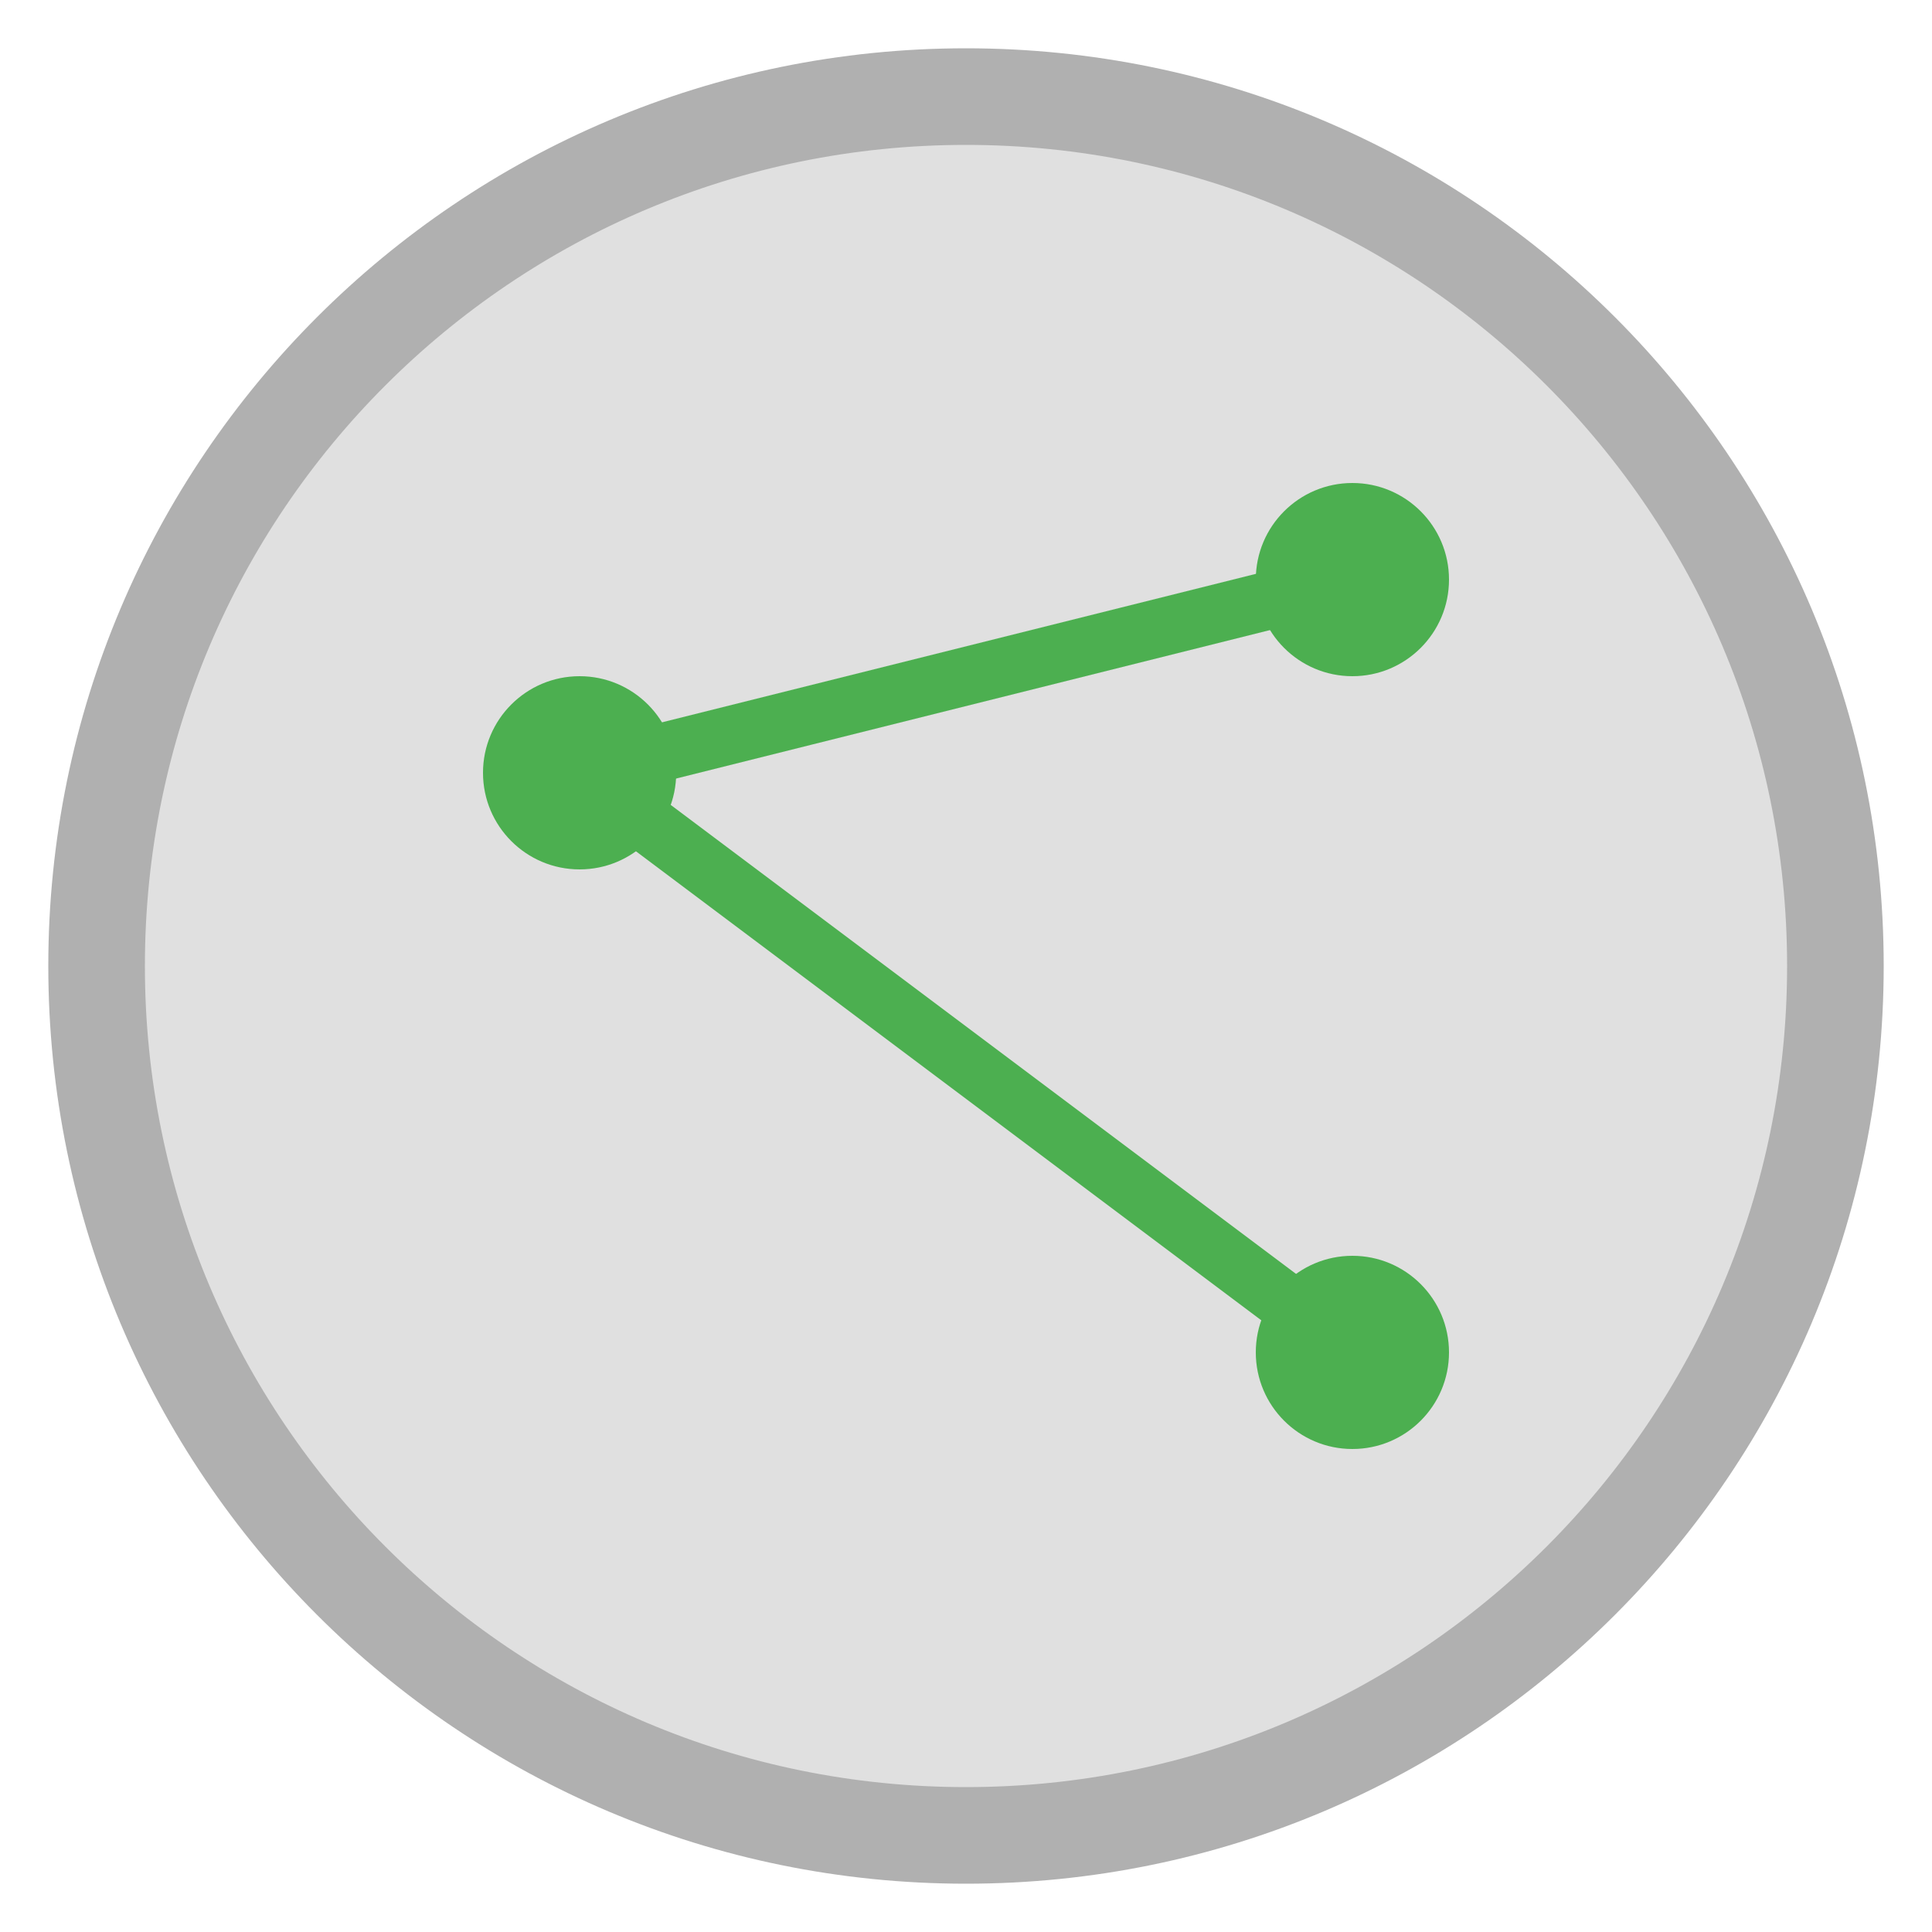
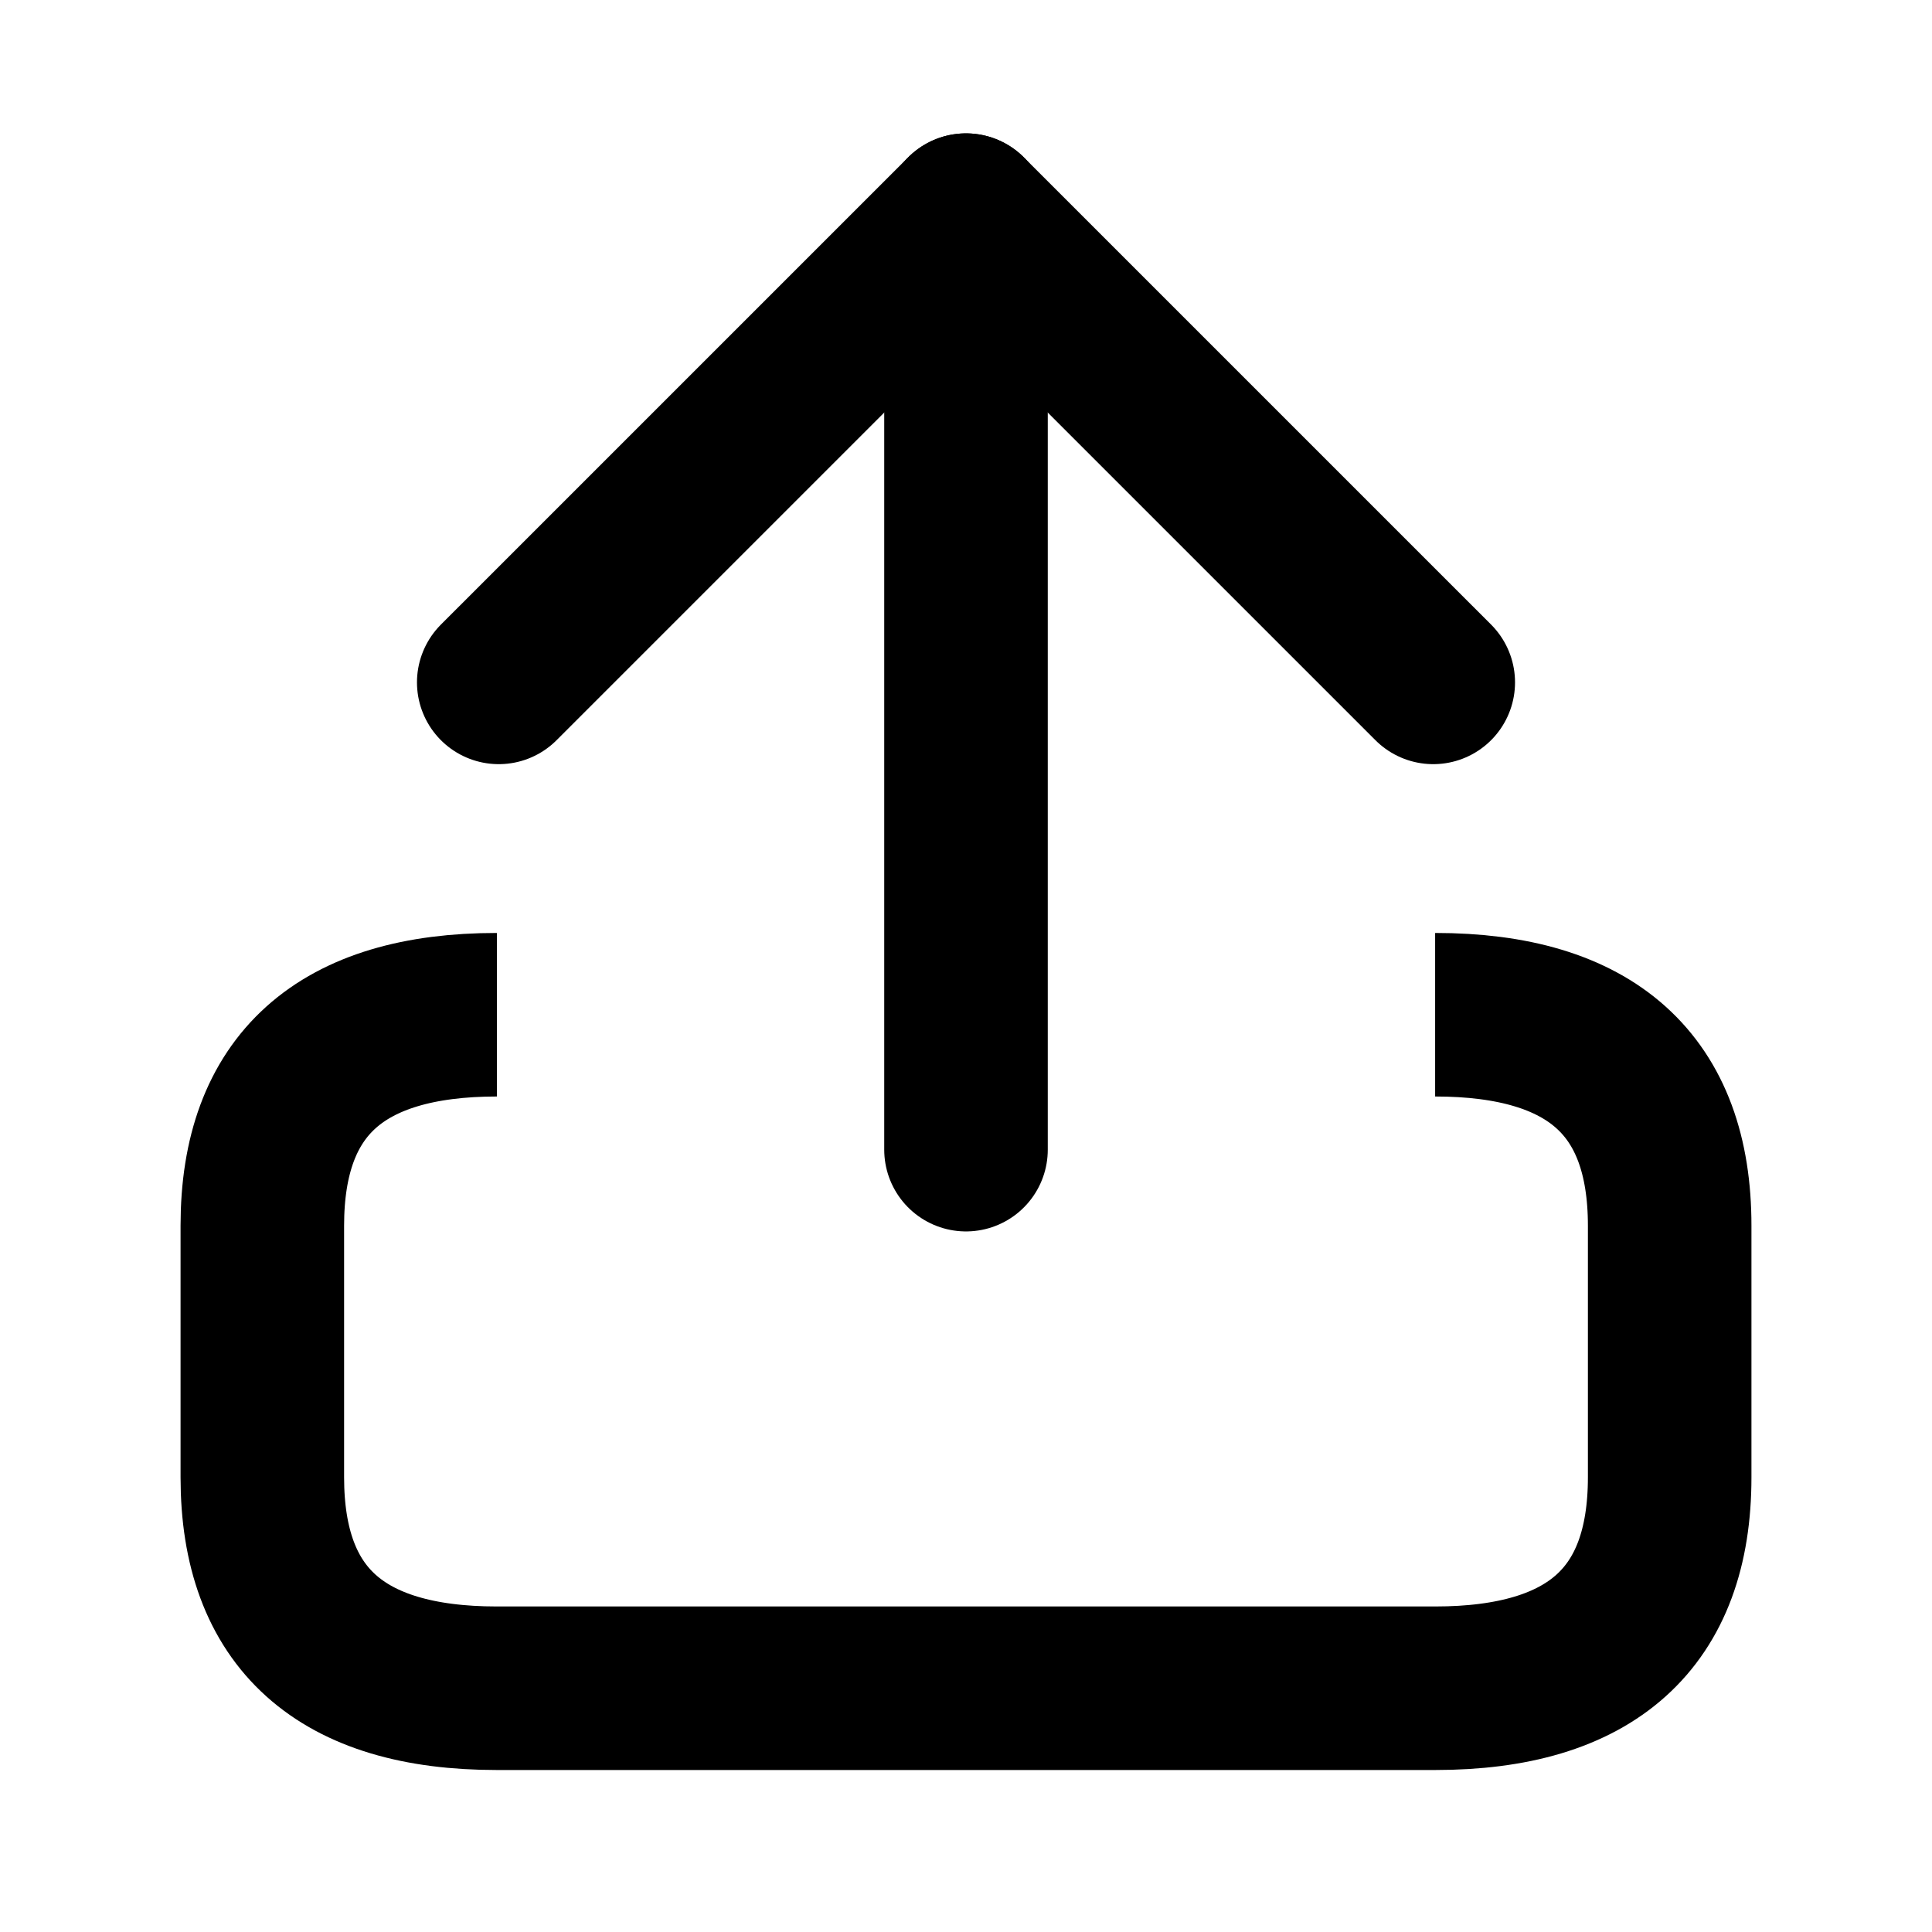
- <svg xmlns="http://www.w3.org/2000/svg" width="100" height="100" viewBox="0 0 100 100">
-   <circle cx="50" cy="50" r="45" fill="#E0E0E0" stroke="#B0B0B0" stroke-width="5" />
-   <circle cx="30" cy="40" r="5" fill="#4CAF50" />
-   <circle cx="70" cy="30" r="5" fill="#4CAF50" />
-   <circle cx="70" cy="70" r="5" fill="#4CAF50" />
-   <line x1="30" y1="40" x2="70" y2="30" stroke="#4CAF50" stroke-width="3" />
-   <line x1="30" y1="40" x2="70" y2="70" stroke="#4CAF50" stroke-width="3" />
+ <svg xmlns="http://www.w3.org/2000/svg" width="100" height="100">
+   <path d="M25.719 52.522c-8.094 0-12.141 3.638-12.141 10.914v13.032c0 7.277 4.047 10.915 12.14 10.915h48.563c8.094 0 12.141-3.638 12.141-10.915V63.436c0-7.276-4.047-10.914-12.14-10.914" fill="none" stroke="#000" stroke-width="4.76" style="stroke-width:8.465;stroke-dasharray:none" />
+   <path stroke="#000" stroke-width="5" stroke-linecap="round" d="M50 11.136v48.37" style="stroke-width:8.465;stroke-dasharray:none" />
+   <path fill="none" stroke="#000" stroke-width="5" stroke-linecap="round" stroke-linejoin="round" d="M25.815 35.32 50 11.136 74.185 35.32" style="stroke-width:8.465" />
</svg>
